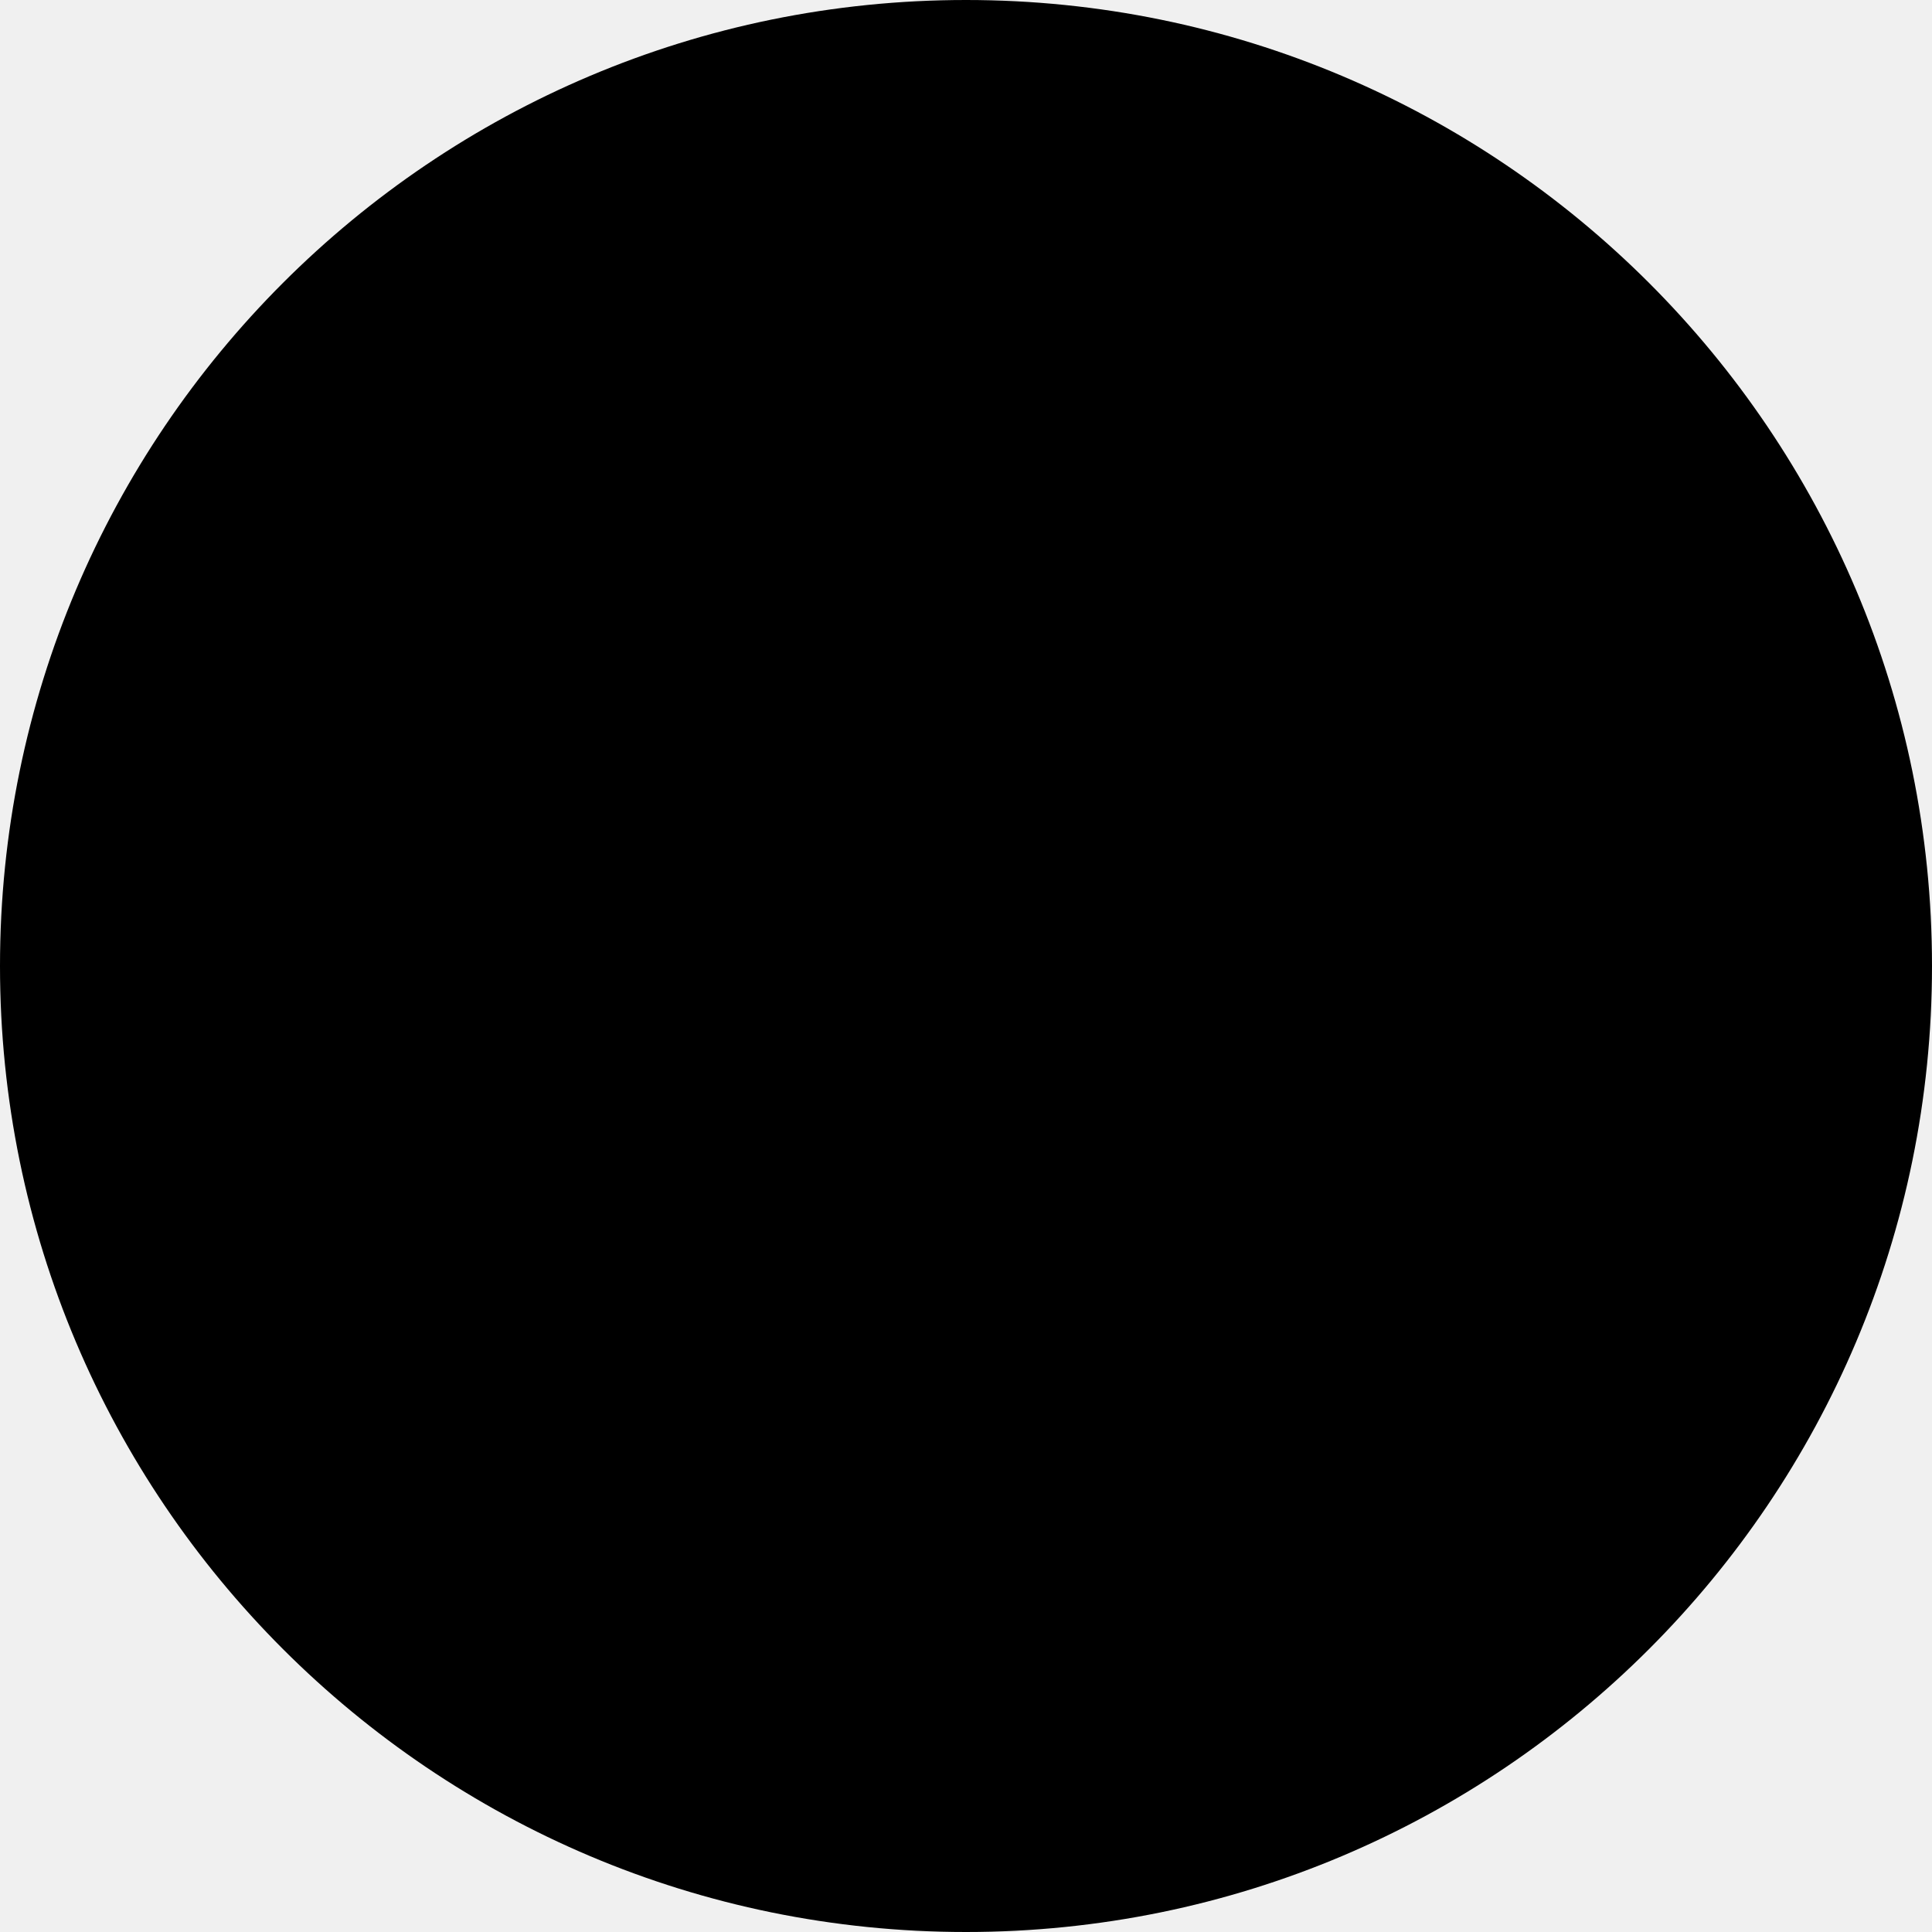
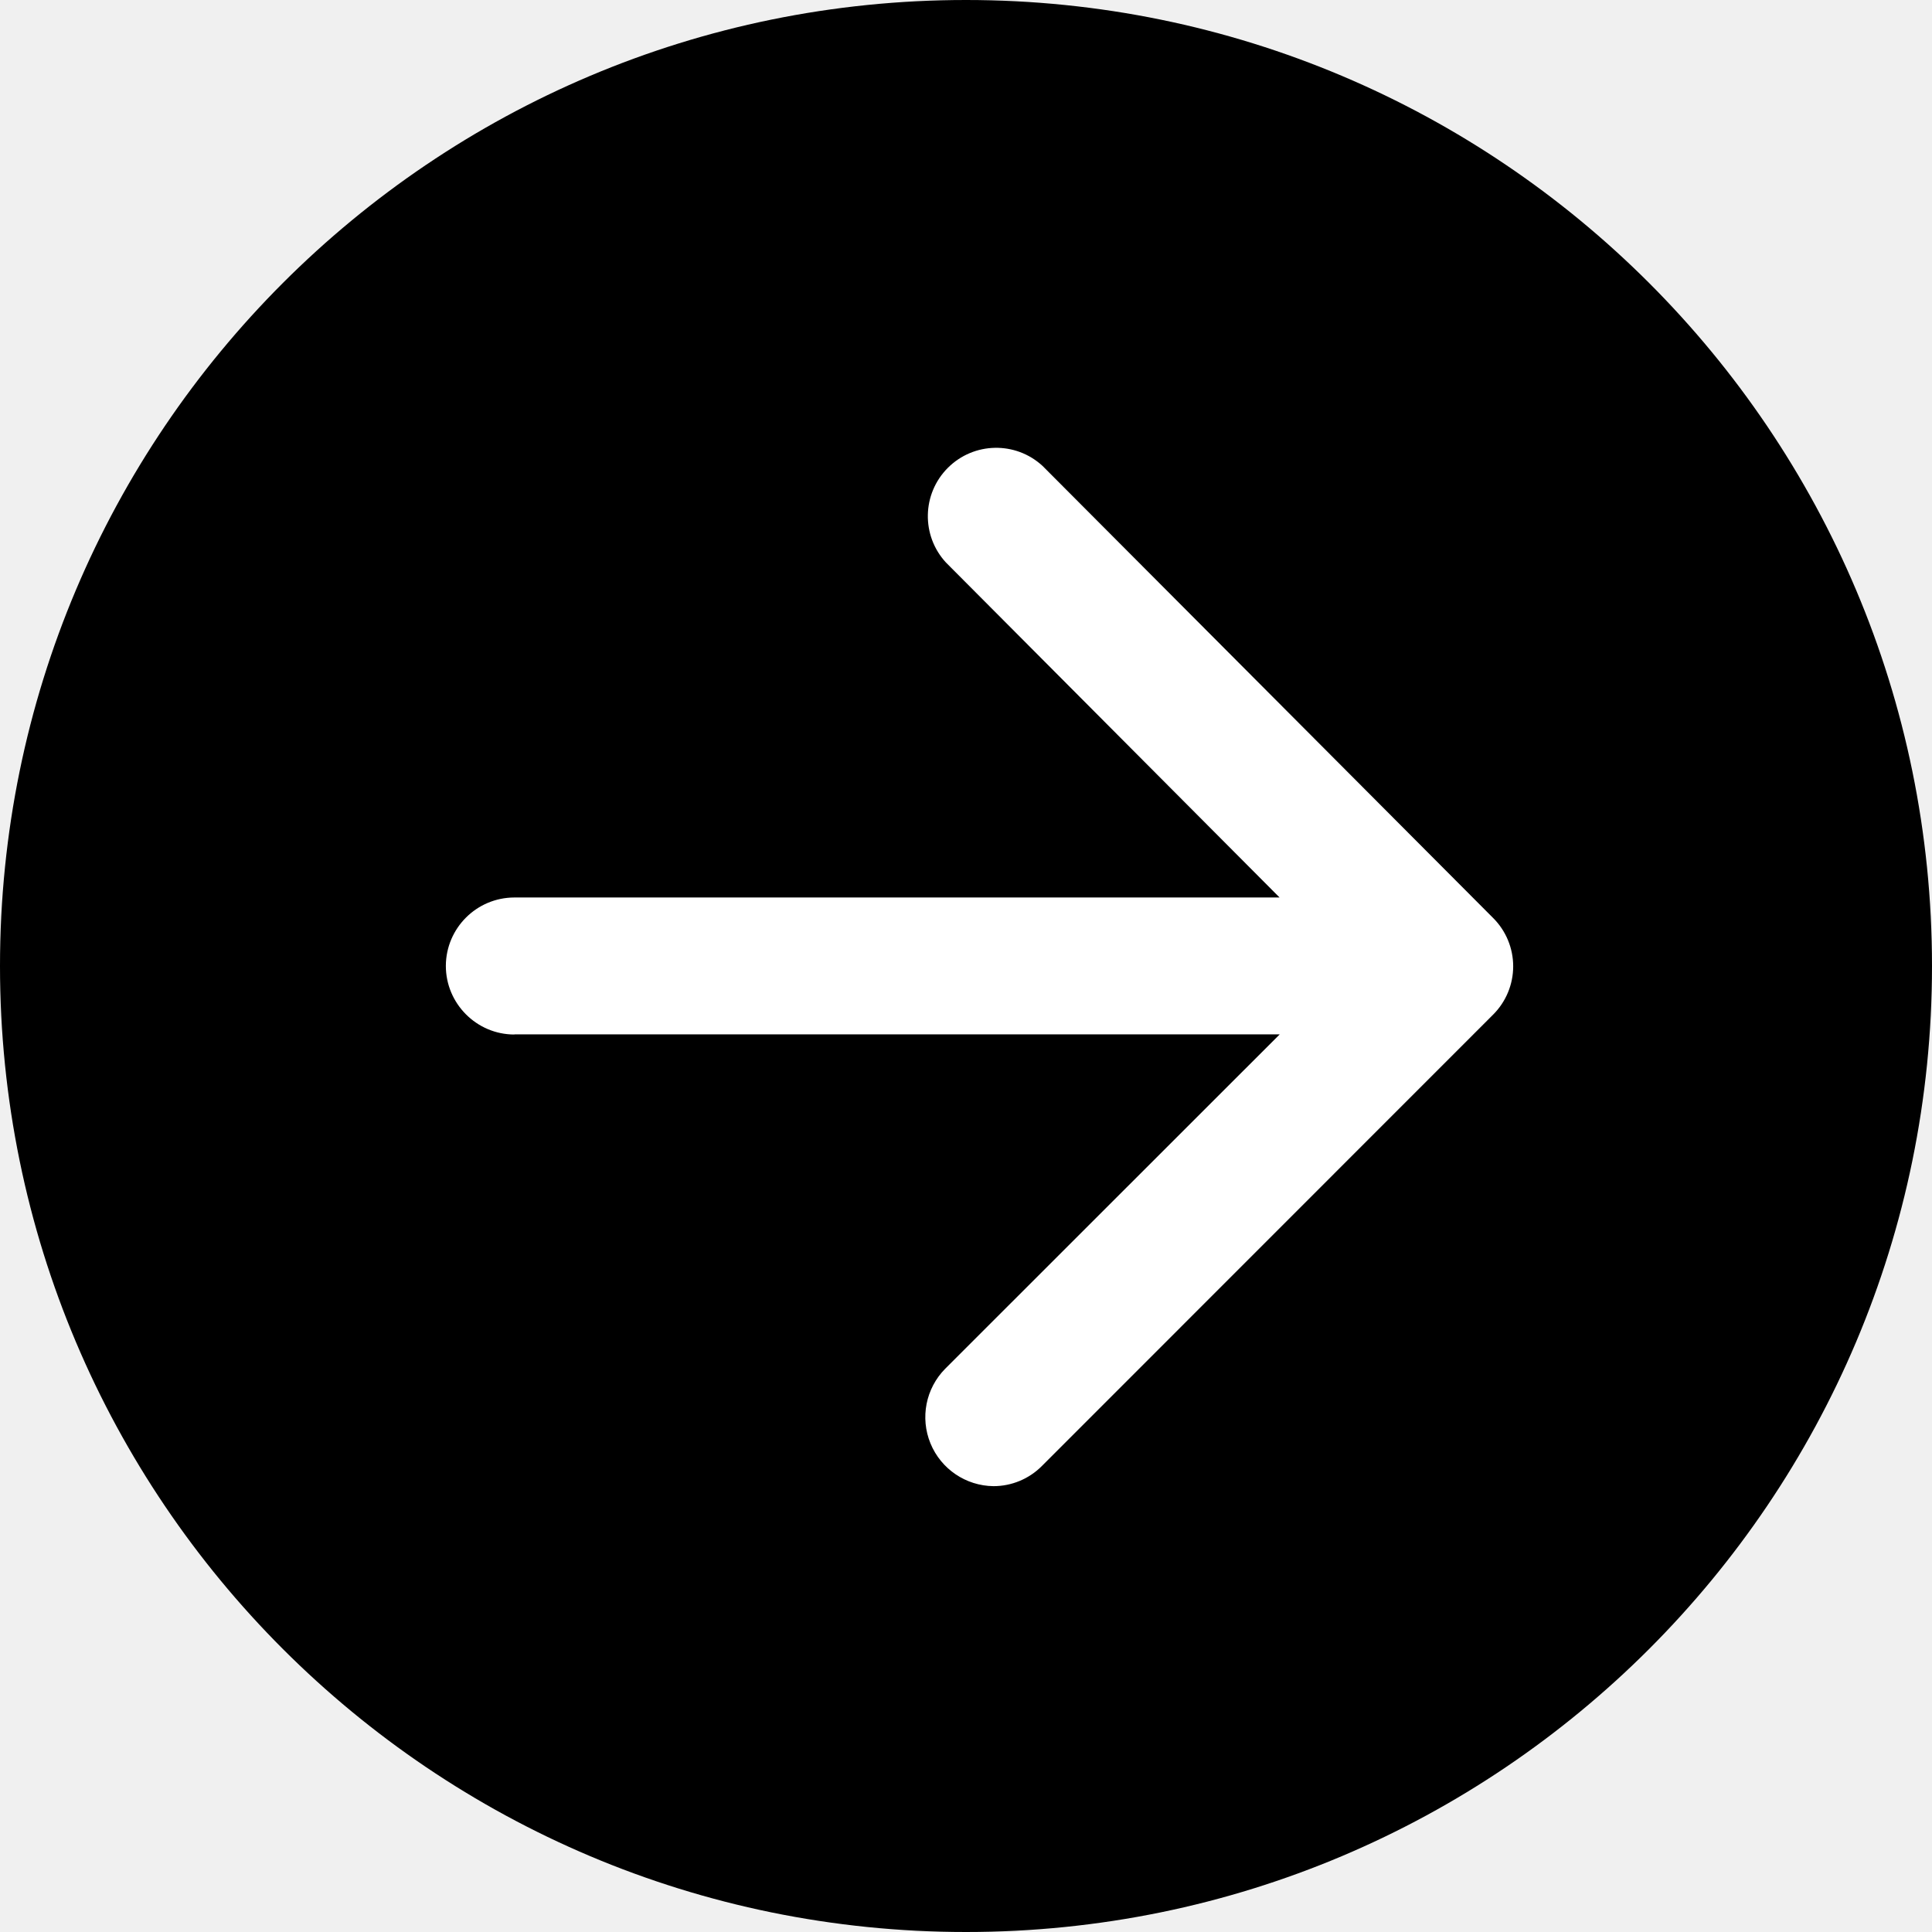
<svg xmlns="http://www.w3.org/2000/svg" width="13" height="13" viewBox="0 0 13 13">
  <g fill="none" fill-rule="evenodd">
    <circle fill="currentColor" cx="6.5" cy="6.5" r="6.5" />
-     <path d="M3.461 6.96h5.15L6.36 9.21a.464.464 0 0 0 .325.79.459.459 0 0 0 .325-.135l3.037-3.038a.459.459 0 0 0 0-.65L7.015 3.135a.46.46 0 0 0-.65.65L8.61 6.039H3.461a.462.462 0 0 0-.461.46c0 .254.207.462.461.462z" fill="currentColor" />.
+     <path d="M3.461 6.96h5.15L6.36 9.21a.464.464 0 0 0 .325.79.459.459 0 0 0 .325-.135l3.037-3.038a.459.459 0 0 0 0-.65L7.015 3.135a.46.46 0 0 0-.65.65L8.61 6.039H3.461a.462.462 0 0 0-.461.46c0 .254.207.462.461.462z" fill="#FFF" />.
    </g>
</svg>
